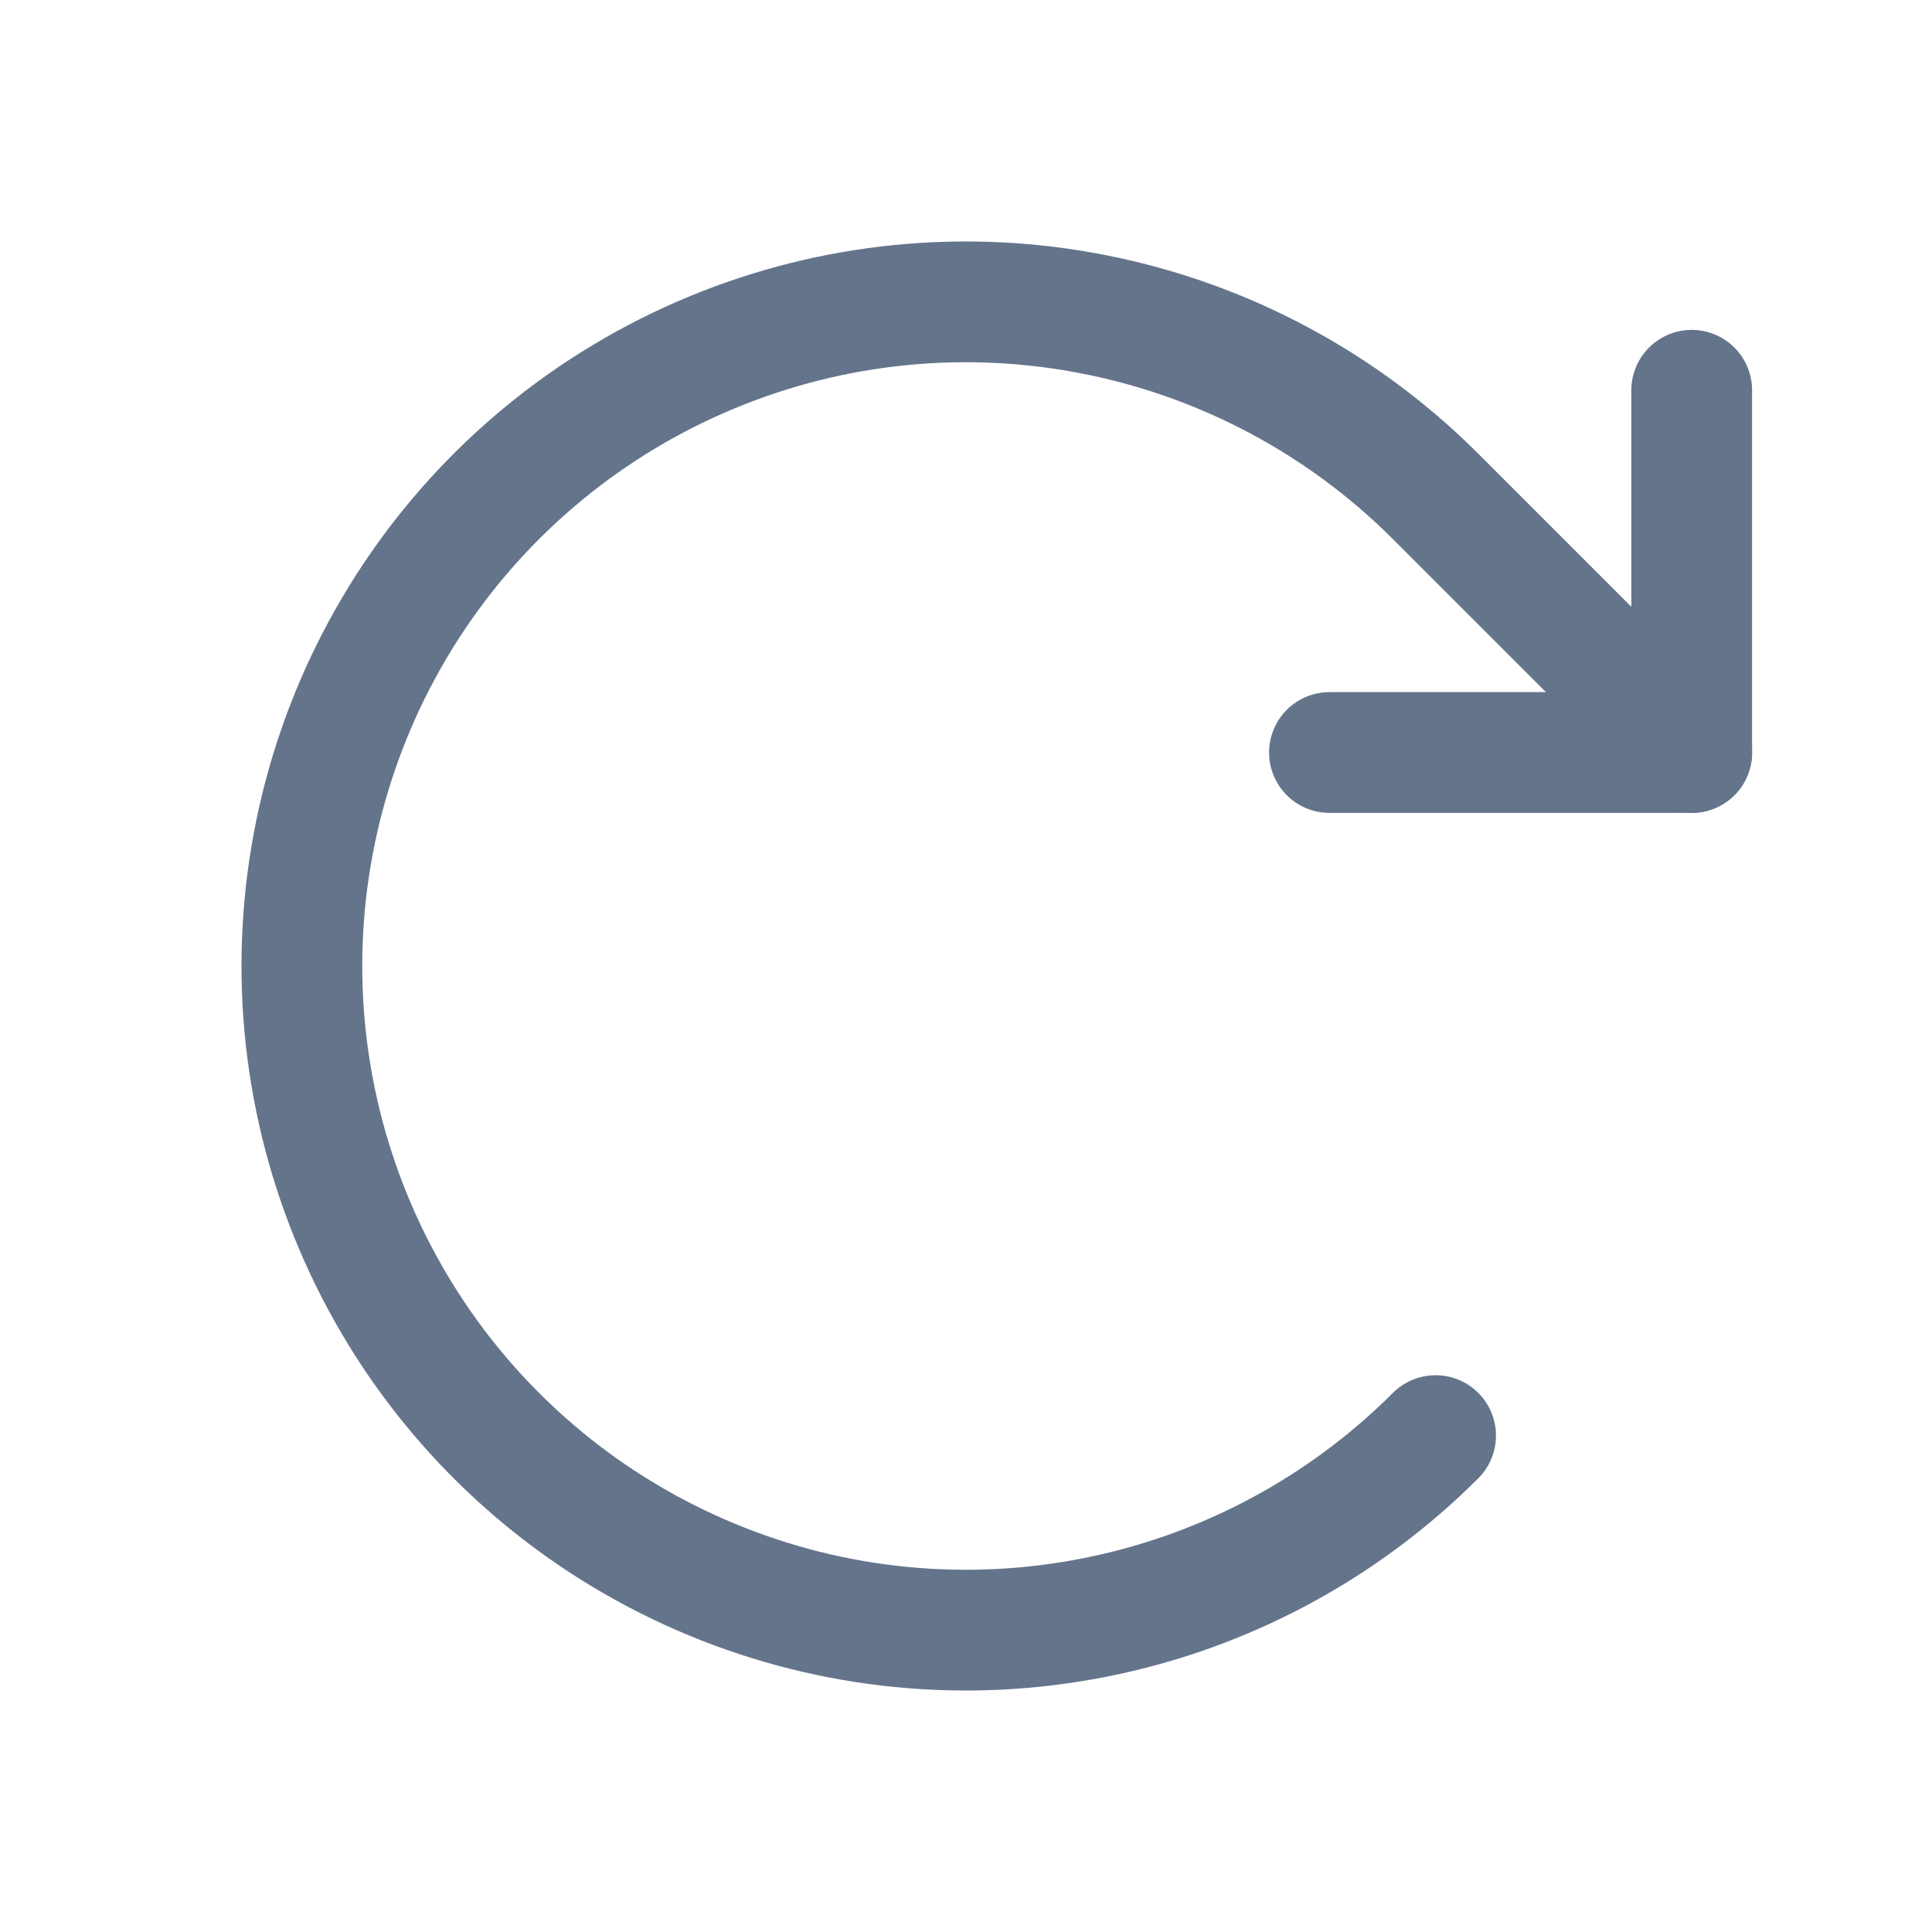
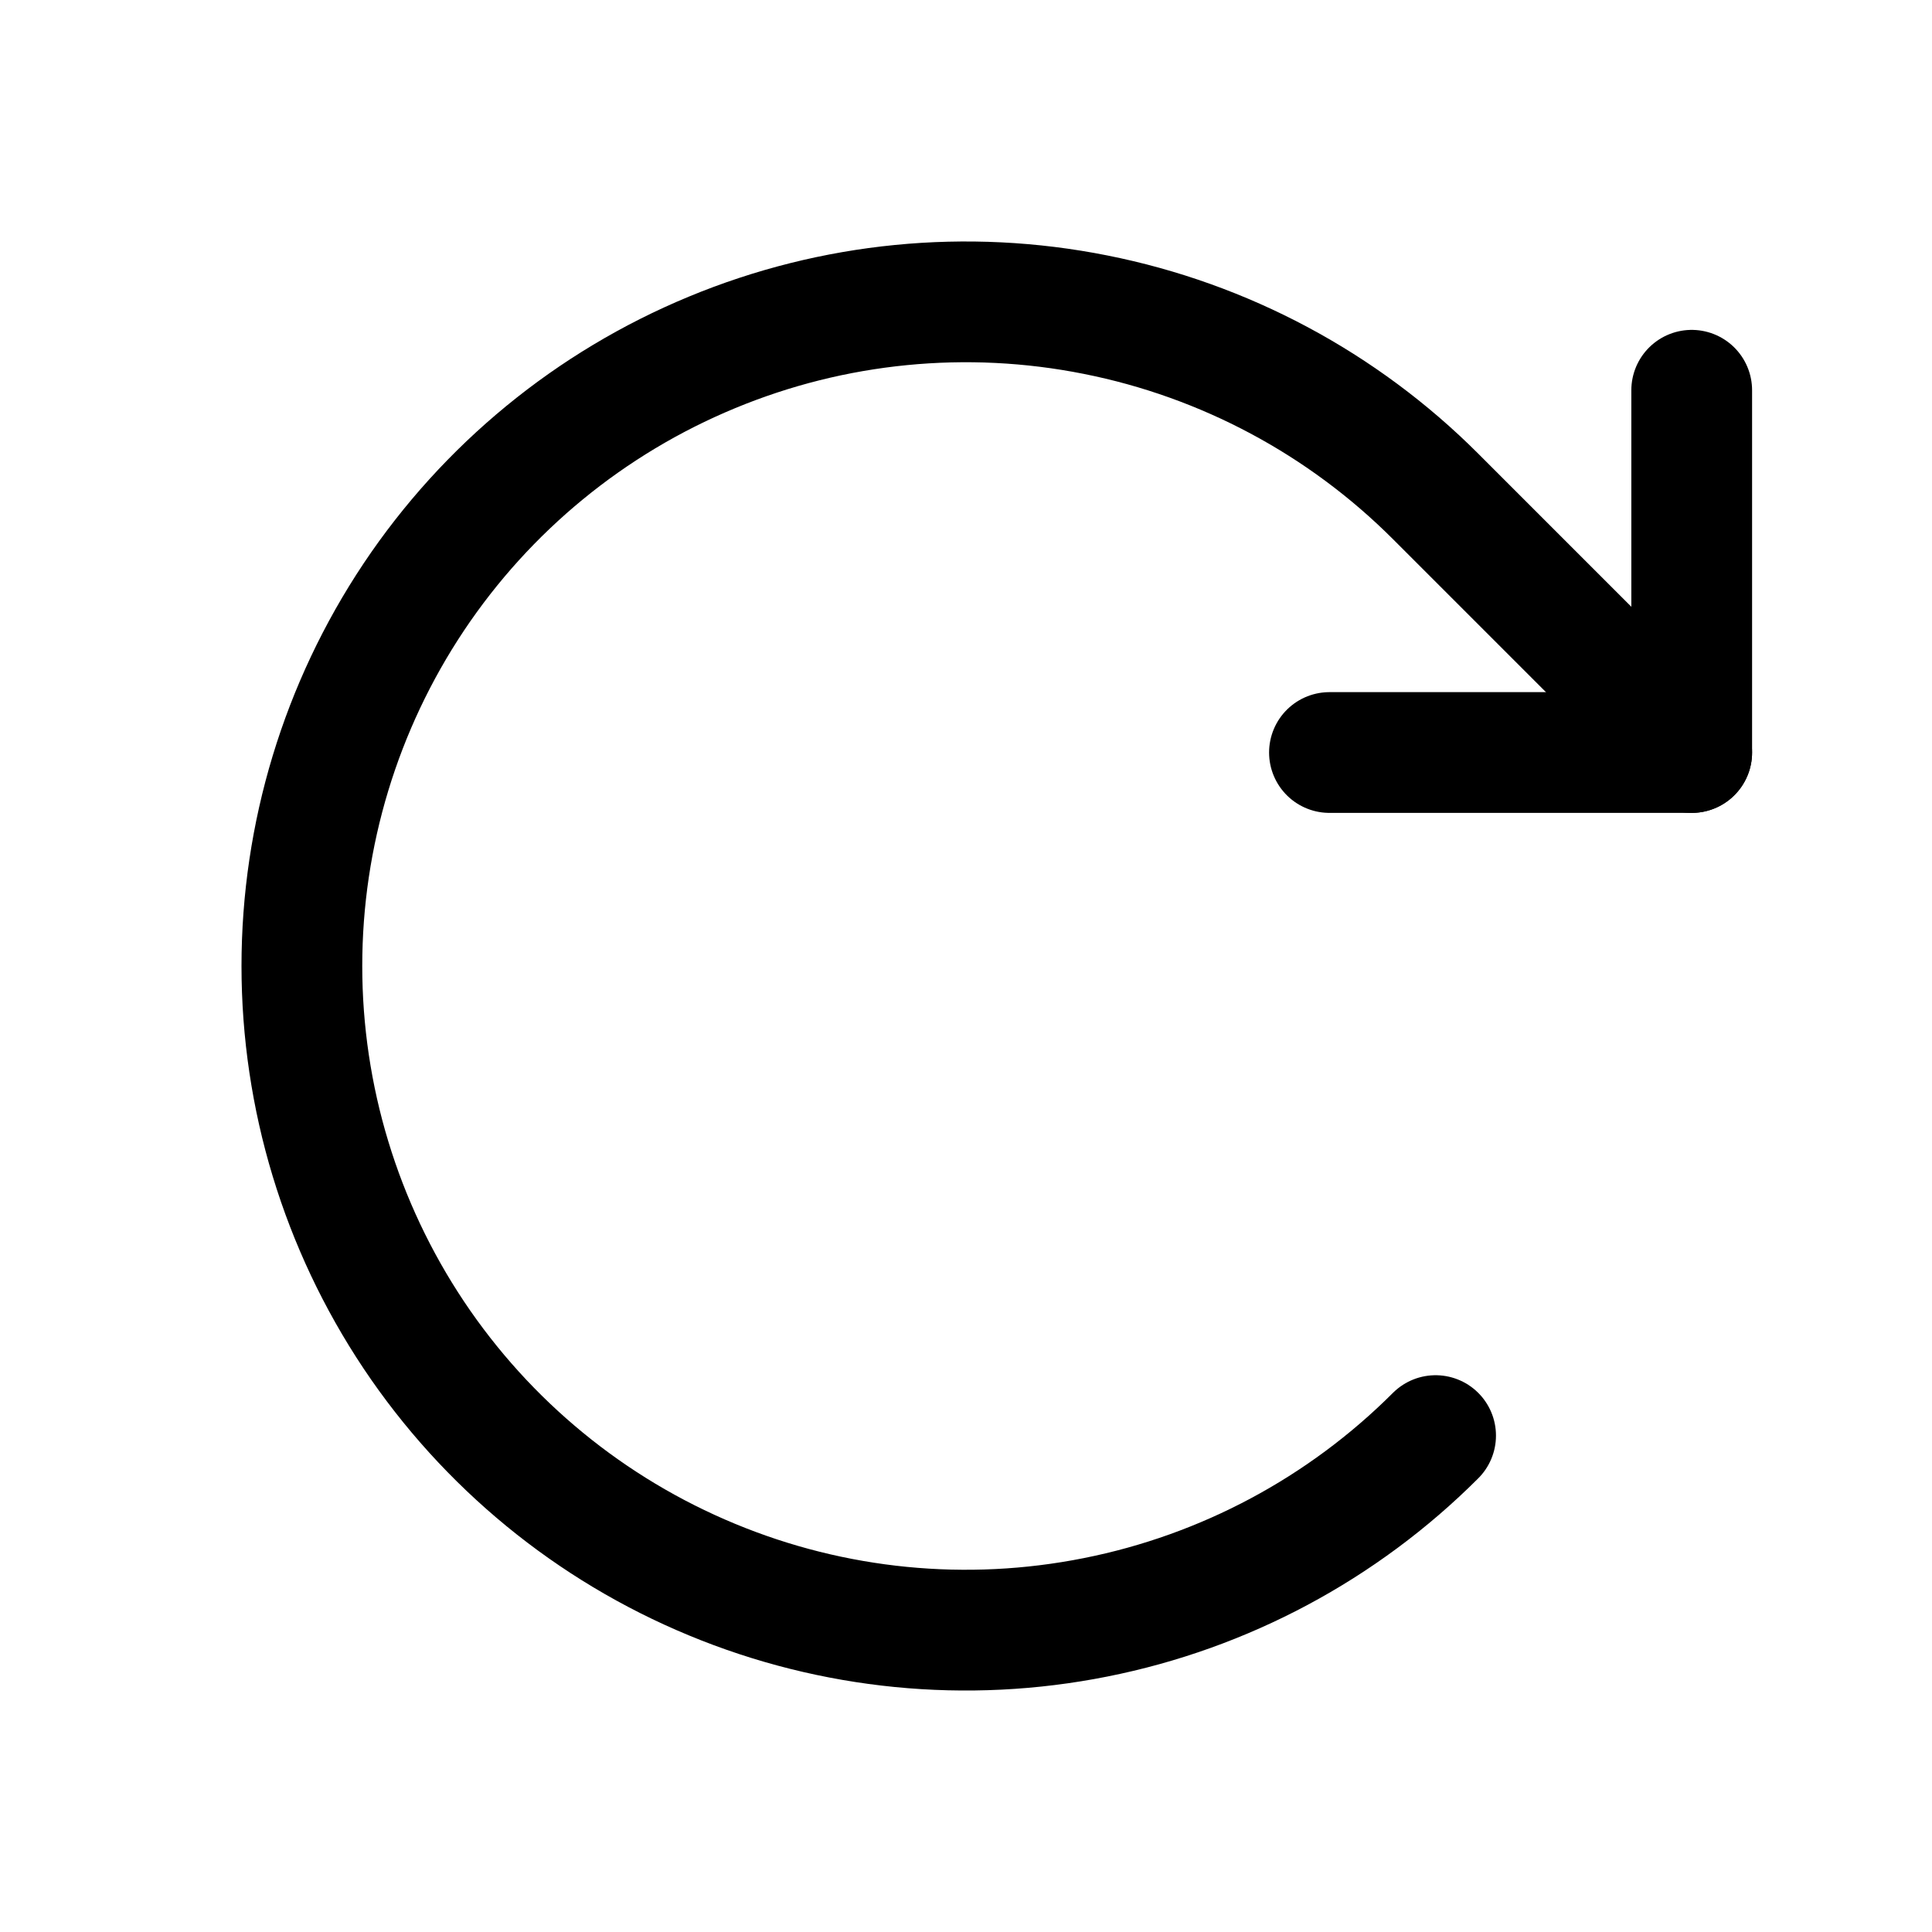
<svg xmlns="http://www.w3.org/2000/svg" viewBox="0 0 16 16" fill="none">
-   <path d="M11.01 6.232H14.01V3.232" stroke="#64748B" stroke-linecap="round" stroke-linejoin="round" />
-   <path d="M11.889 11.889C11.12 12.658 10.14 13.182 9.073 13.394C8.006 13.607 6.9 13.498 5.895 13.081C4.89 12.665 4.031 11.96 3.427 11.056C2.823 10.151 2.5 9.088 2.5 8C2.5 6.912 2.823 5.849 3.427 4.944C4.031 4.04 4.89 3.335 5.895 2.919C6.9 2.502 8.006 2.393 9.073 2.606C10.14 2.818 11.12 3.342 11.889 4.111L14.01 6.232" stroke="#64748B" stroke-linecap="round" stroke-linejoin="round" />
+   <path d="M11.01 6.232H14.01V3.232" stroke="currentColor" stroke-linecap="round" stroke-linejoin="round" />
+   <path d="M11.889 11.889C11.12 12.658 10.14 13.182 9.073 13.394C8.006 13.607 6.9 13.498 5.895 13.081C4.89 12.665 4.031 11.96 3.427 11.056C2.823 10.151 2.5 9.088 2.5 8C2.5 6.912 2.823 5.849 3.427 4.944C4.031 4.04 4.89 3.335 5.895 2.919C6.9 2.502 8.006 2.393 9.073 2.606C10.14 2.818 11.12 3.342 11.889 4.111L14.01 6.232" stroke="currentColor" stroke-linecap="round" stroke-linejoin="round" />
</svg>
